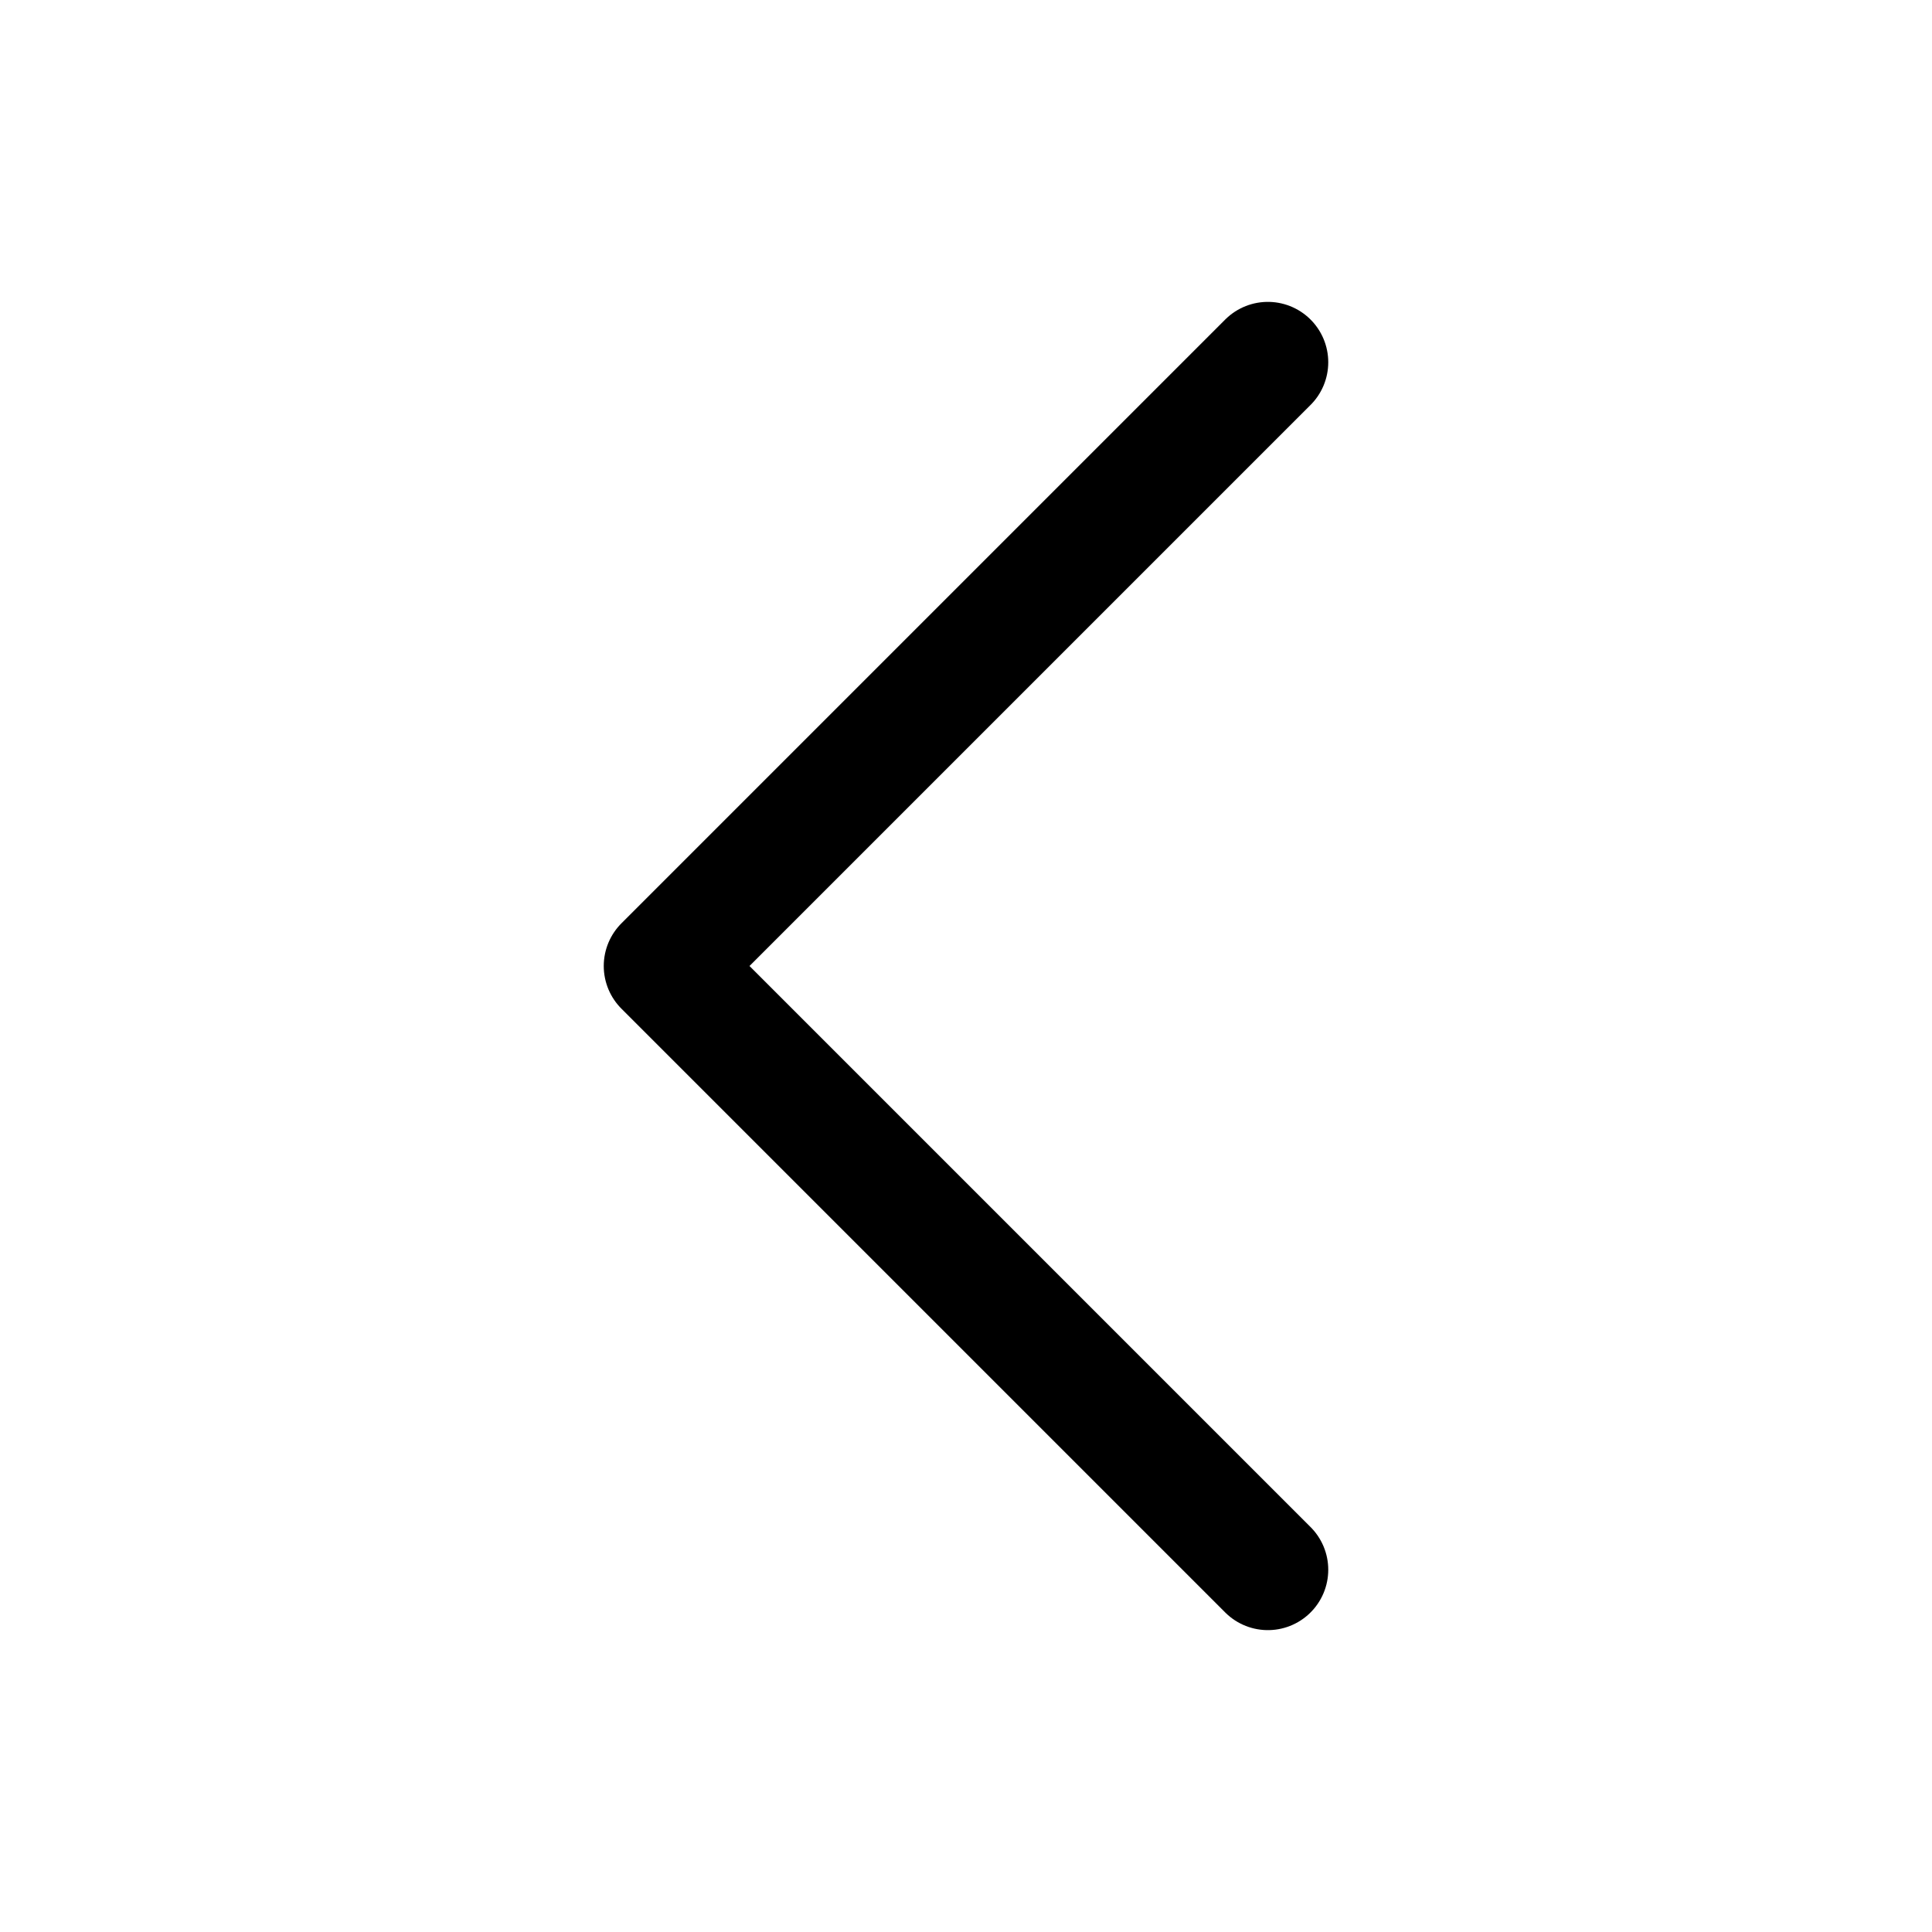
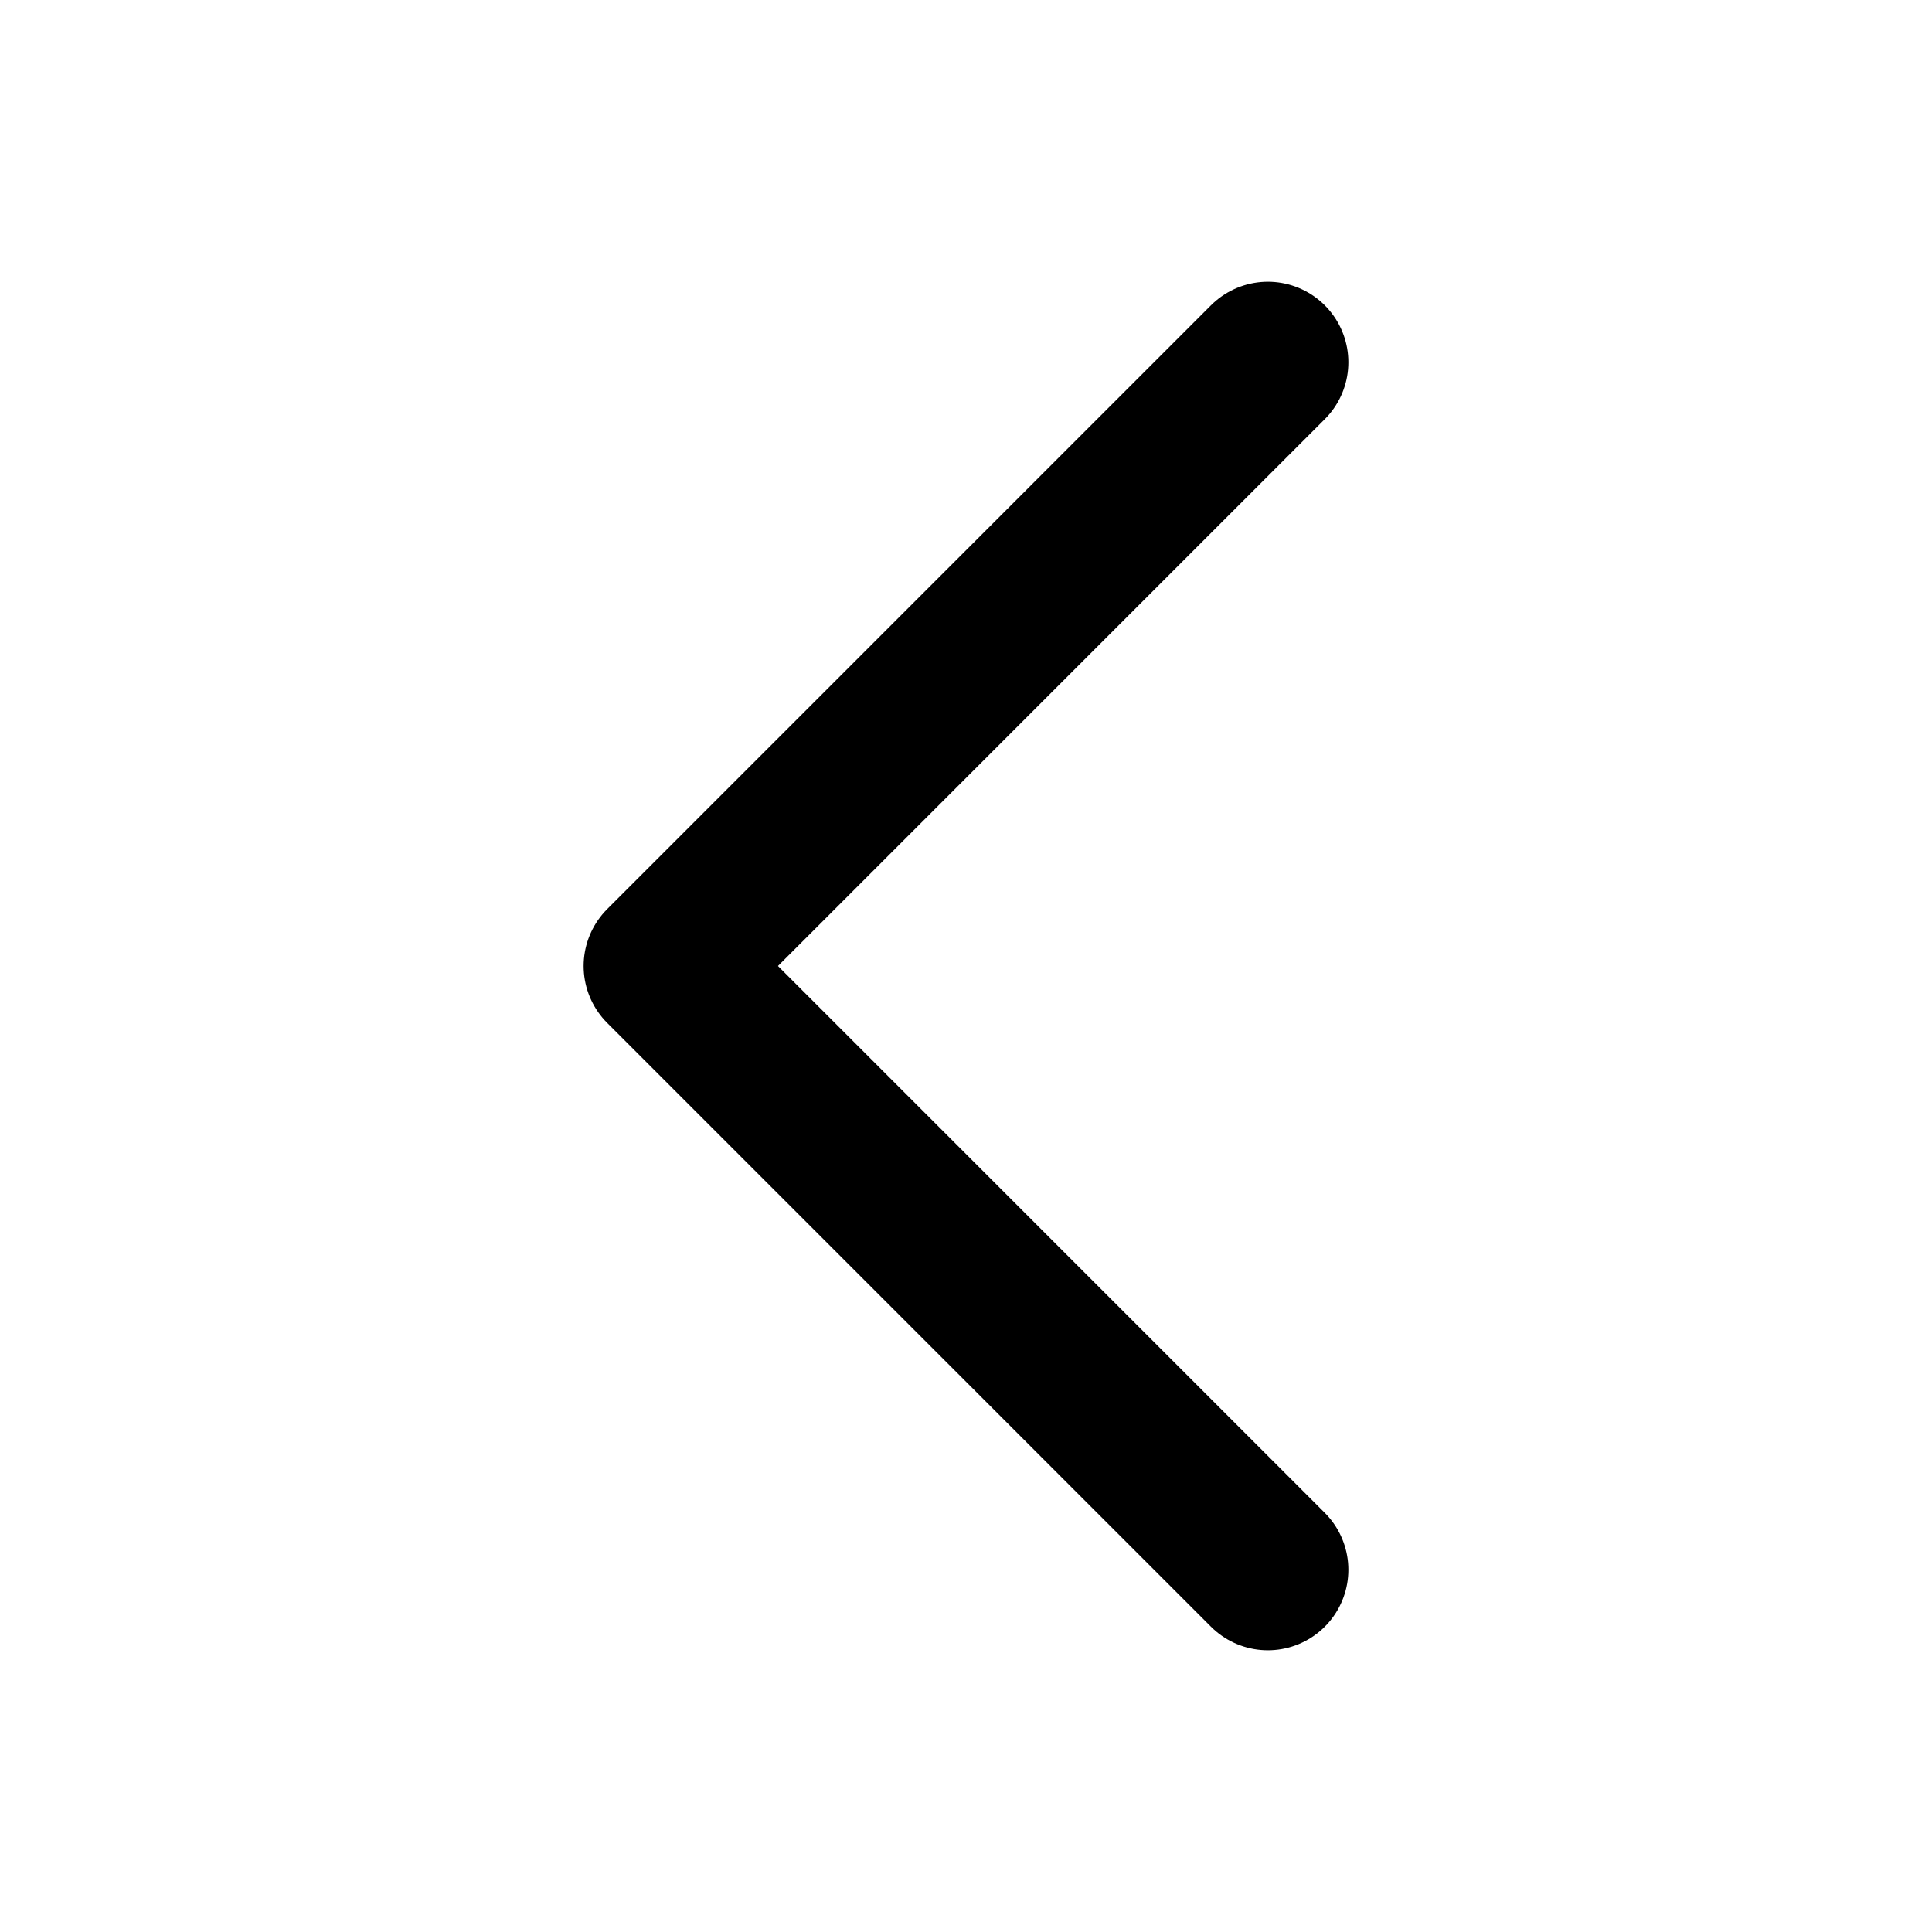
<svg xmlns="http://www.w3.org/2000/svg" width="24" height="24" viewBox="0 0 24 24" fill="none">
-   <path d="M15.75 19.5L8.25 12L15.75 4.5" stroke="currentColor" stroke-width="1.5" stroke-linecap="round" stroke-linejoin="round" />
+   <path d="M15.75 19.5L8.25 12L15.75 4.5" stroke="currentColor" stroke-width="2" stroke-linecap="round" stroke-linejoin="round" />
</svg>
